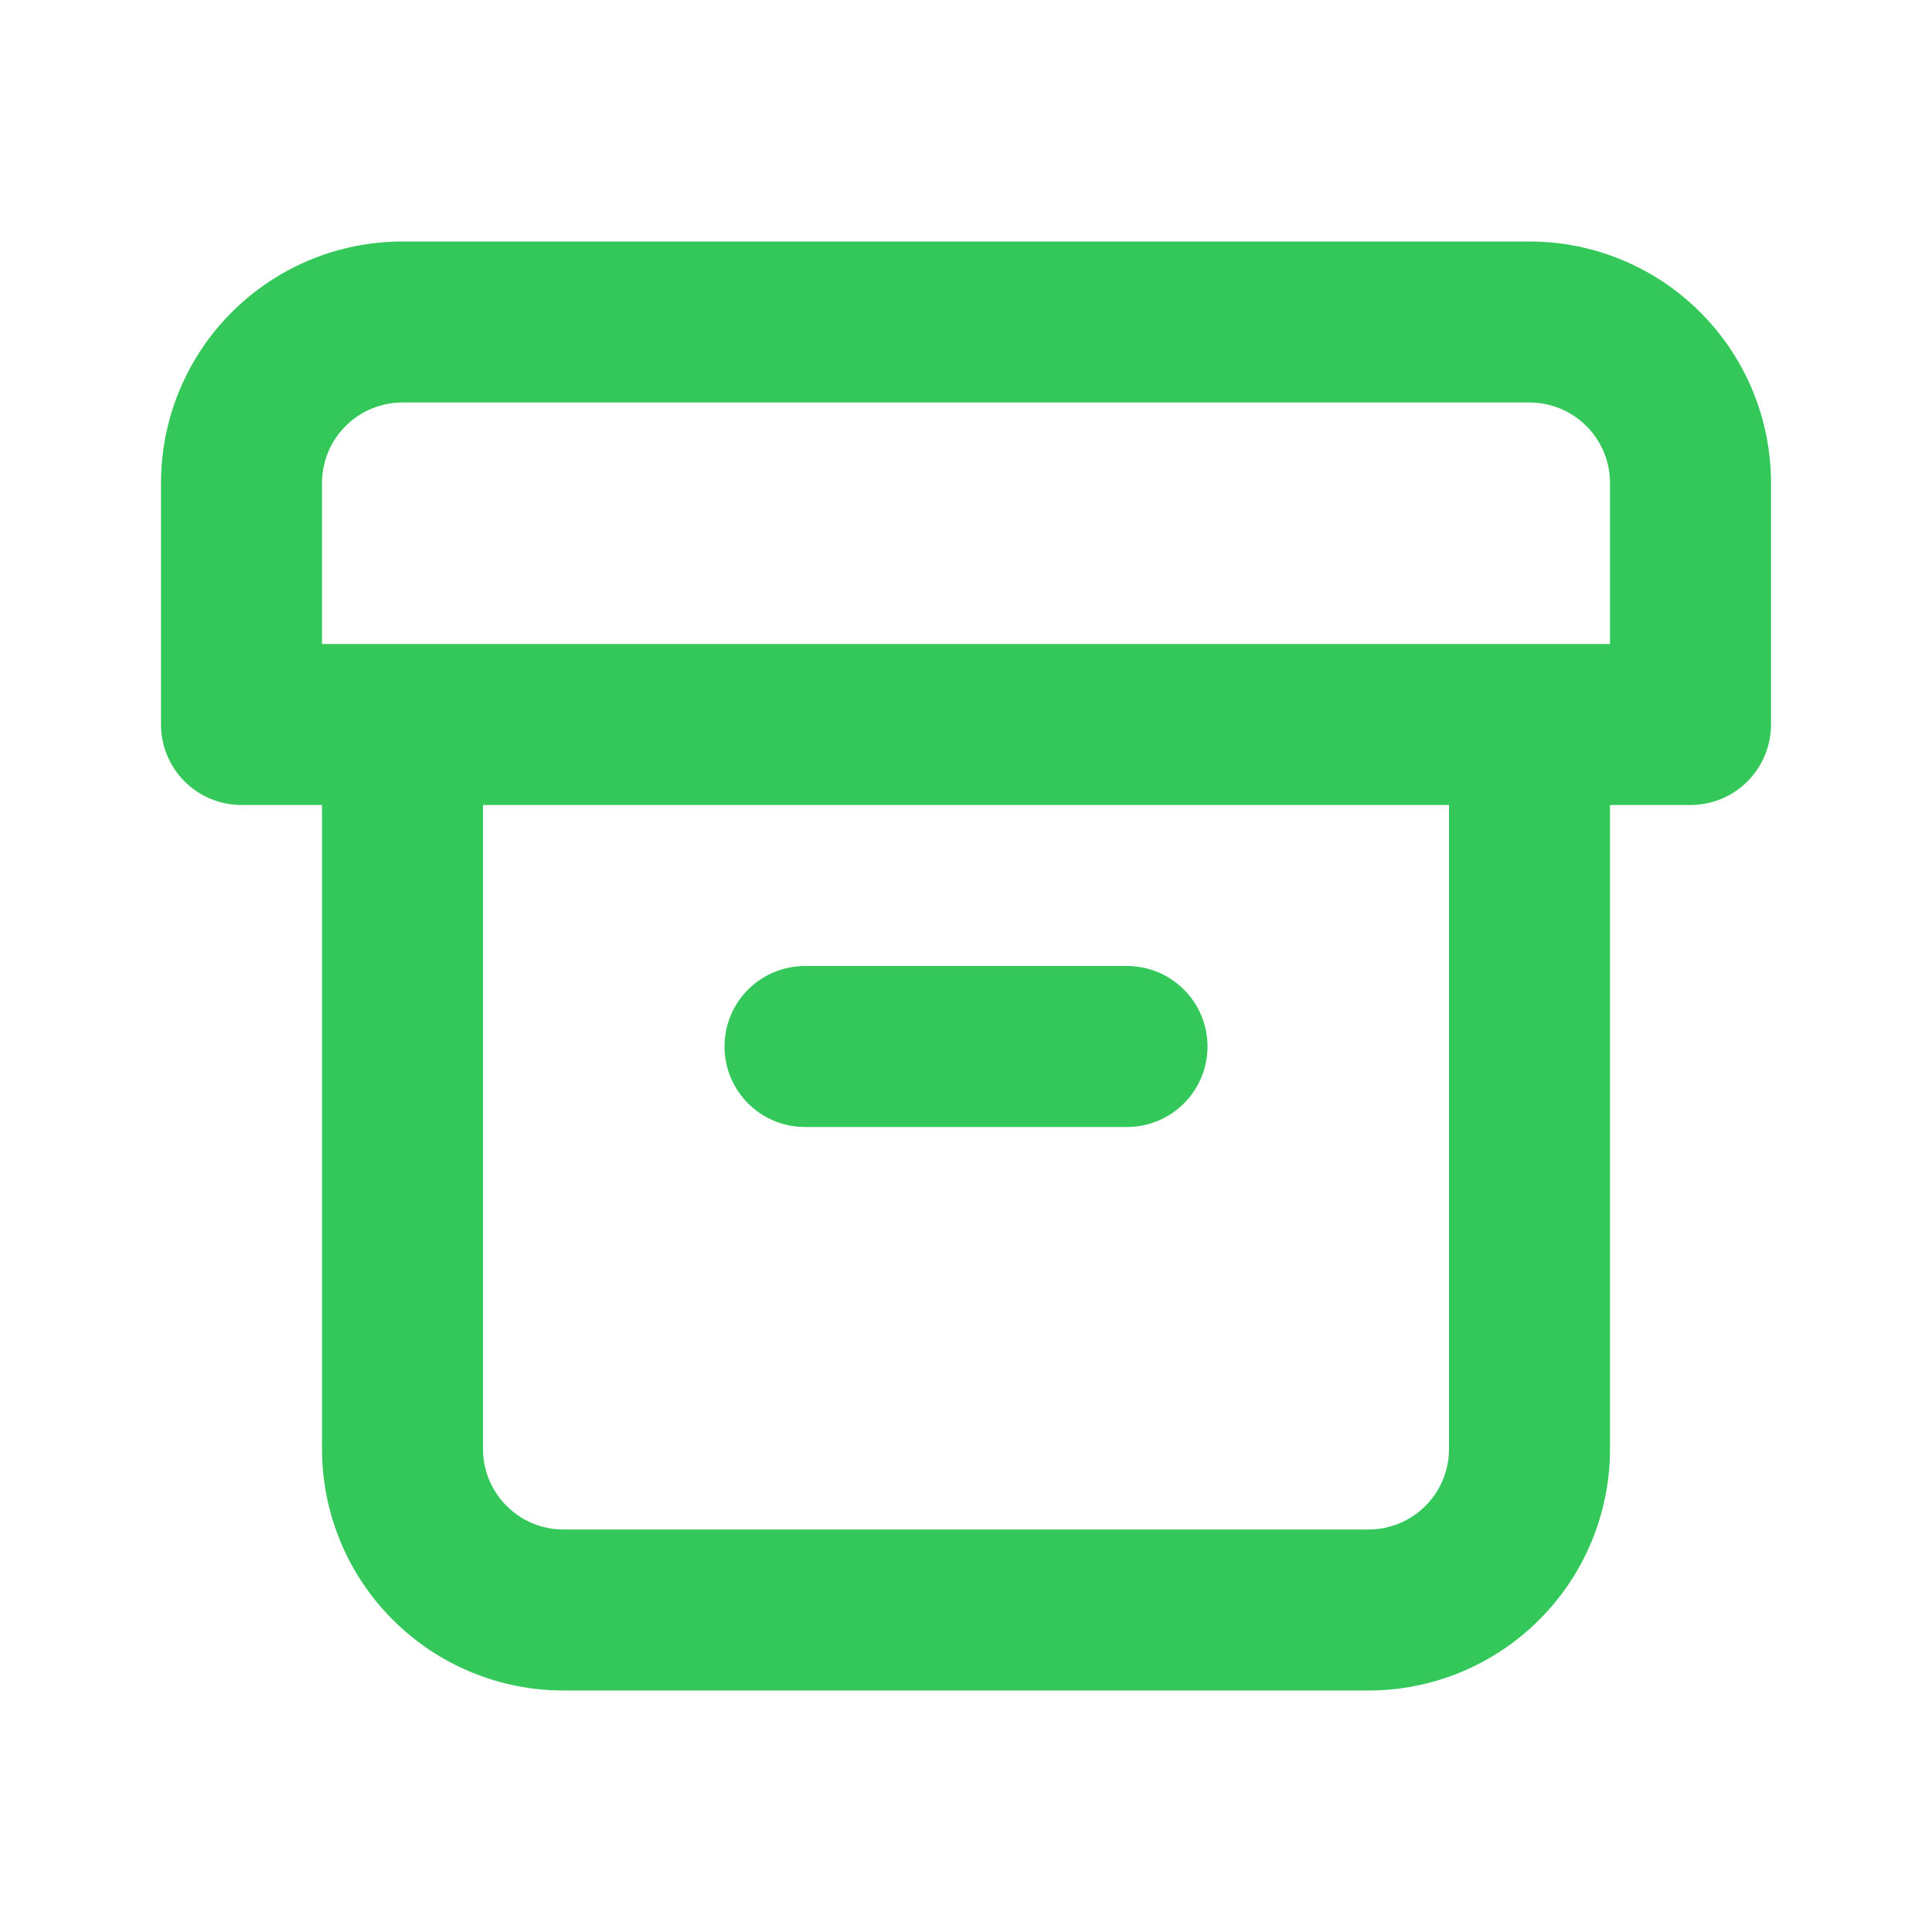
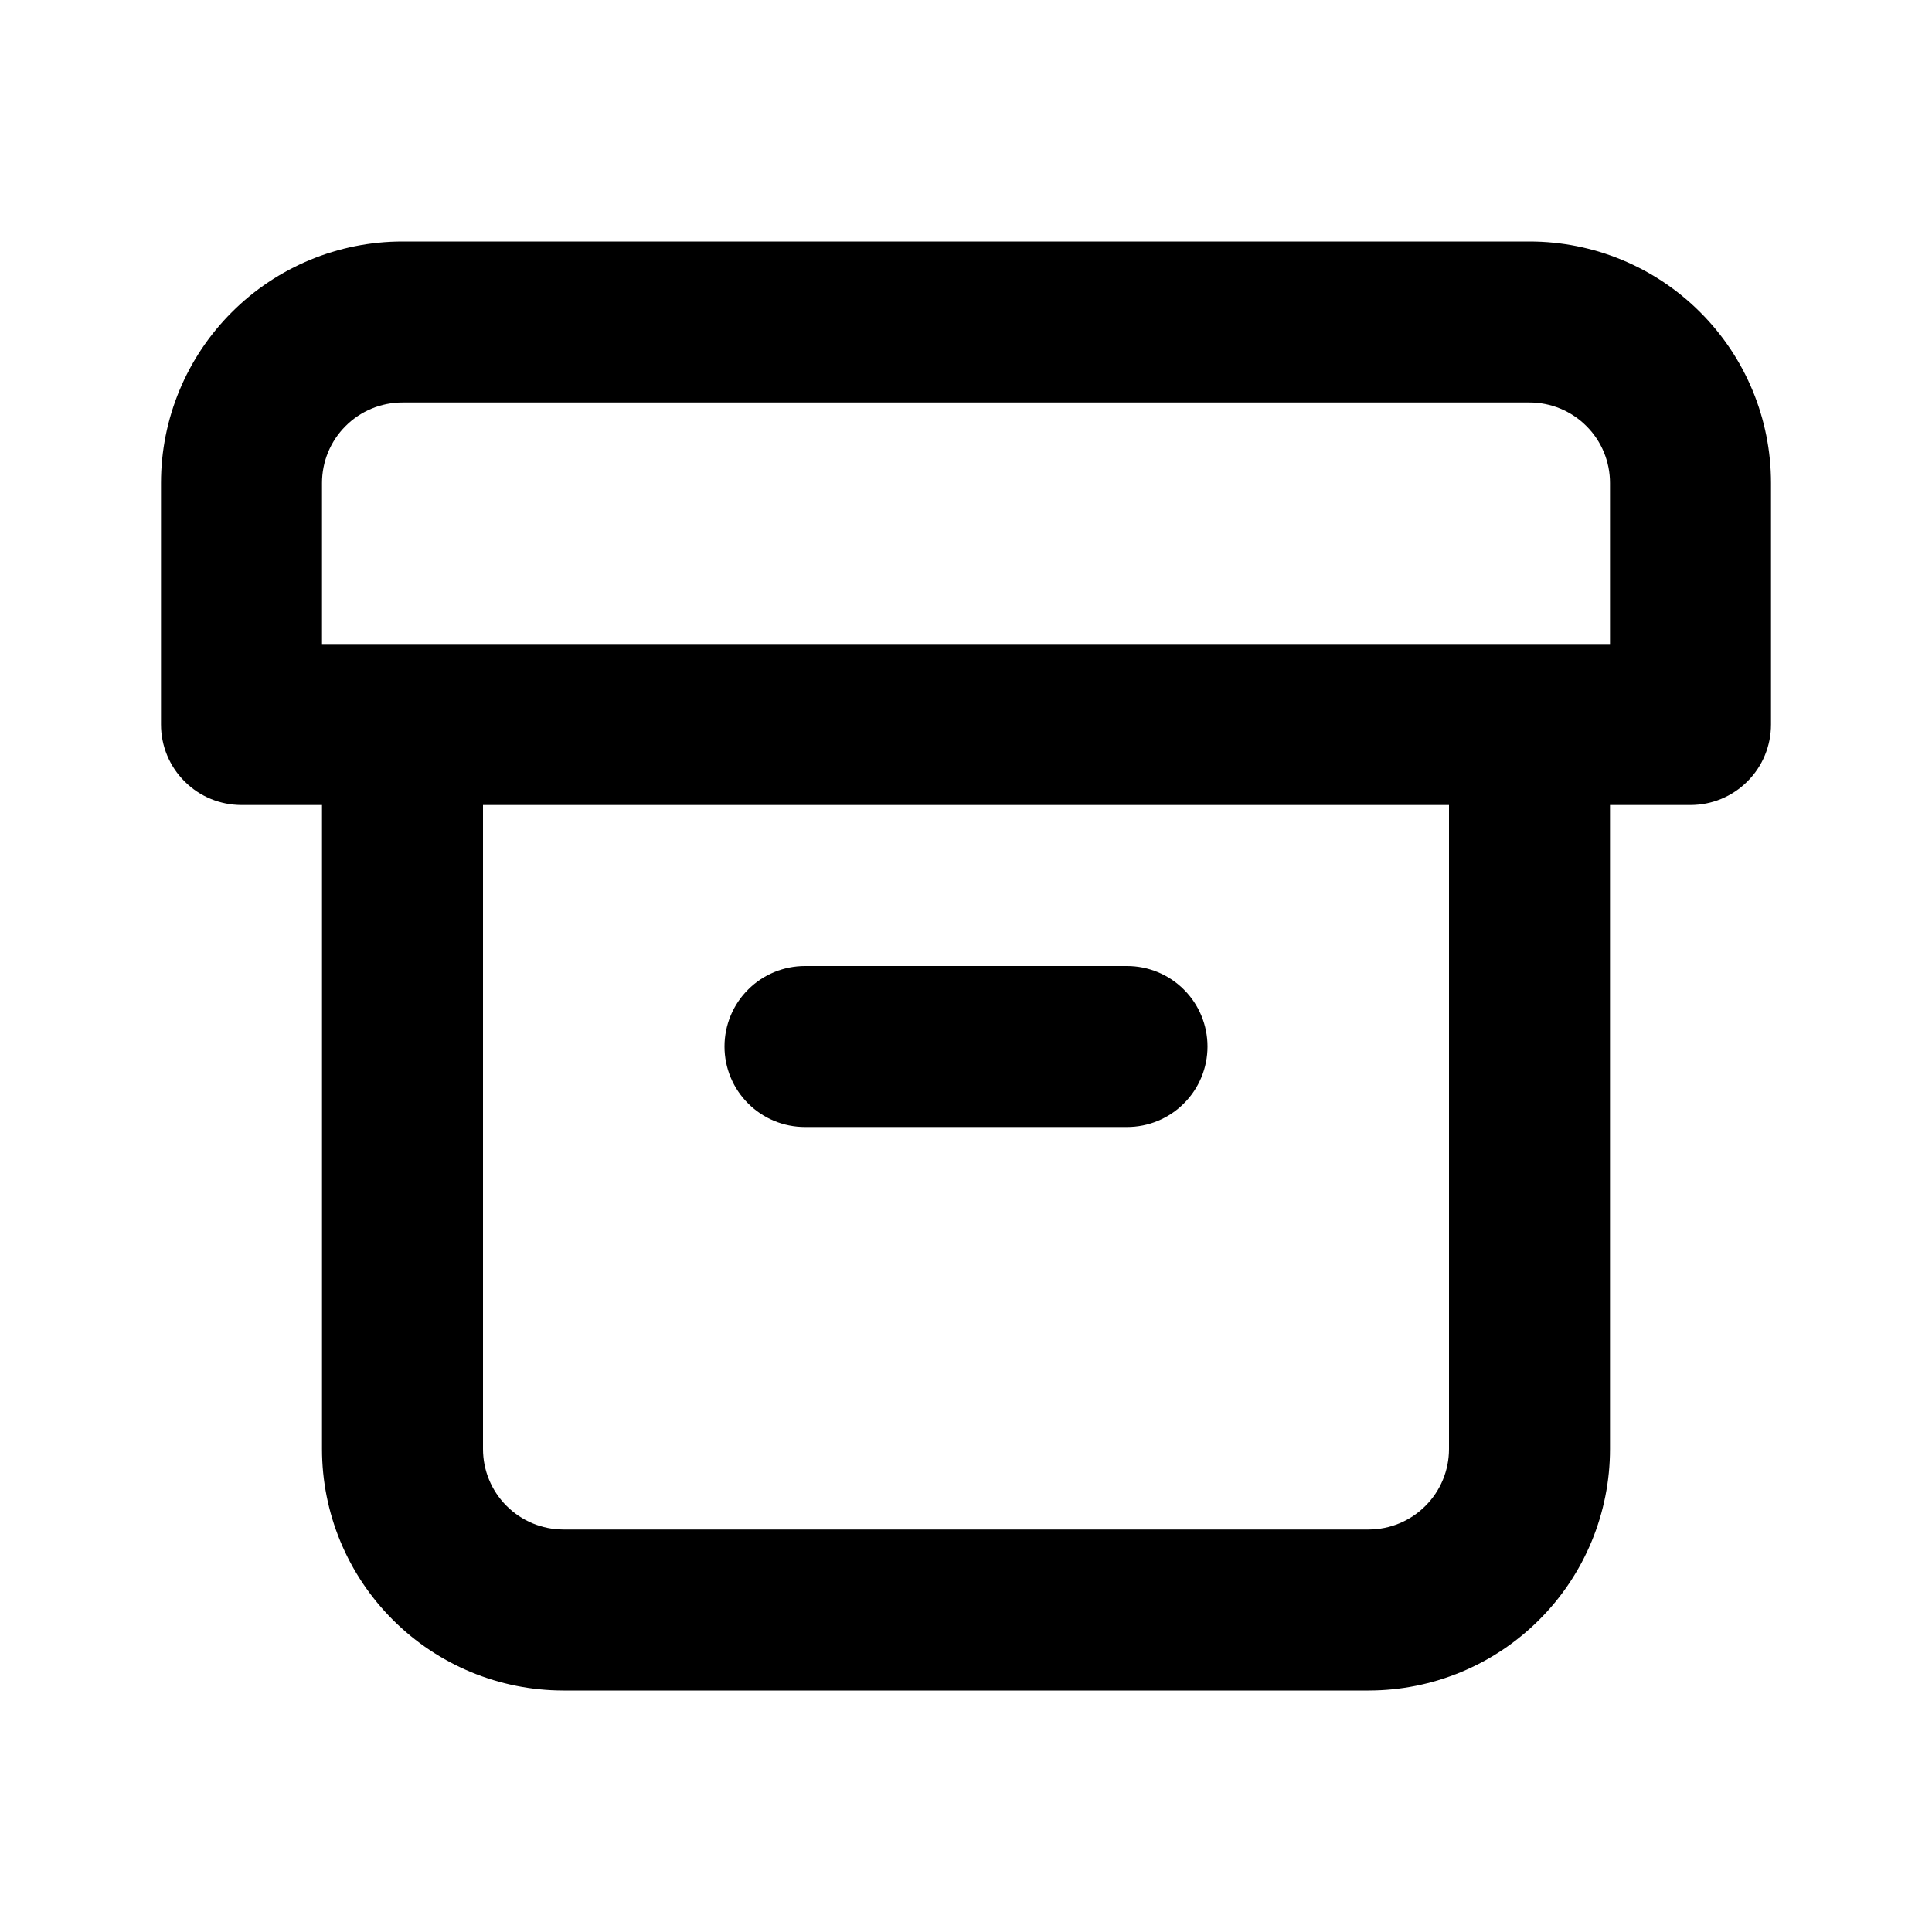
<svg xmlns="http://www.w3.org/2000/svg" width="24" height="24" viewBox="0 0 24 24" fill="none">
-   <path fill-rule="evenodd" clip-rule="evenodd" d="M10 14H14C14.265 14 14.52 13.895 14.707 13.707C14.895 13.52 15 13.265 15 13C15 12.735 14.895 12.48 14.707 12.293C14.52 12.105 14.265 12 14 12H10C9.735 12 9.48 12.105 9.293 12.293C9.105 12.48 9 12.735 9 13C9 13.265 9.105 13.52 9.293 13.707C9.48 13.895 9.735 14 10 14V14ZM19 3H5C4.204 3 3.441 3.316 2.879 3.879C2.316 4.441 2 5.204 2 6V9C2 9.265 2.105 9.52 2.293 9.707C2.48 9.895 2.735 10 3 10H4V18C4 18.796 4.316 19.559 4.879 20.121C5.441 20.684 6.204 21 7 21H17C17.796 21 18.559 20.684 19.121 20.121C19.684 19.559 20 18.796 20 18V10H21C21.265 10 21.52 9.895 21.707 9.707C21.895 9.52 22 9.265 22 9V6C22 5.204 21.684 4.441 21.121 3.879C20.559 3.316 19.796 3 19 3ZM18 18C18 18.265 17.895 18.52 17.707 18.707C17.52 18.895 17.265 19 17 19H7C6.735 19 6.48 18.895 6.293 18.707C6.105 18.52 6 18.265 6 18V10H18V18ZM20 8H4V6C4 5.735 4.105 5.48 4.293 5.293C4.48 5.105 4.735 5 5 5H19C19.265 5 19.52 5.105 19.707 5.293C19.895 5.48 20 5.735 20 6V8Z" fill="#34C759" />
+   <path fill-rule="evenodd" clip-rule="evenodd" d="M10 14H14C14.265 14 14.52 13.895 14.707 13.707C14.895 13.52 15 13.265 15 13C15 12.735 14.895 12.48 14.707 12.293C14.52 12.105 14.265 12 14 12H10C9.735 12 9.48 12.105 9.293 12.293C9.105 12.48 9 12.735 9 13C9 13.265 9.105 13.52 9.293 13.707C9.48 13.895 9.735 14 10 14V14ZM19 3H5C4.204 3 3.441 3.316 2.879 3.879C2.316 4.441 2 5.204 2 6V9C2 9.265 2.105 9.52 2.293 9.707C2.48 9.895 2.735 10 3 10H4V18C4 18.796 4.316 19.559 4.879 20.121C5.441 20.684 6.204 21 7 21H17C17.796 21 18.559 20.684 19.121 20.121C19.684 19.559 20 18.796 20 18V10H21C21.265 10 21.52 9.895 21.707 9.707C21.895 9.52 22 9.265 22 9V6C22 5.204 21.684 4.441 21.121 3.879C20.559 3.316 19.796 3 19 3ZM18 18C18 18.265 17.895 18.52 17.707 18.707C17.52 18.895 17.265 19 17 19H7C6.735 19 6.48 18.895 6.293 18.707C6.105 18.52 6 18.265 6 18V10H18V18ZM20 8H4V6C4 5.735 4.105 5.48 4.293 5.293C4.48 5.105 4.735 5 5 5H19C19.265 5 19.52 5.105 19.707 5.293C19.895 5.48 20 5.735 20 6V8Z" fill="black" />
</svg>
